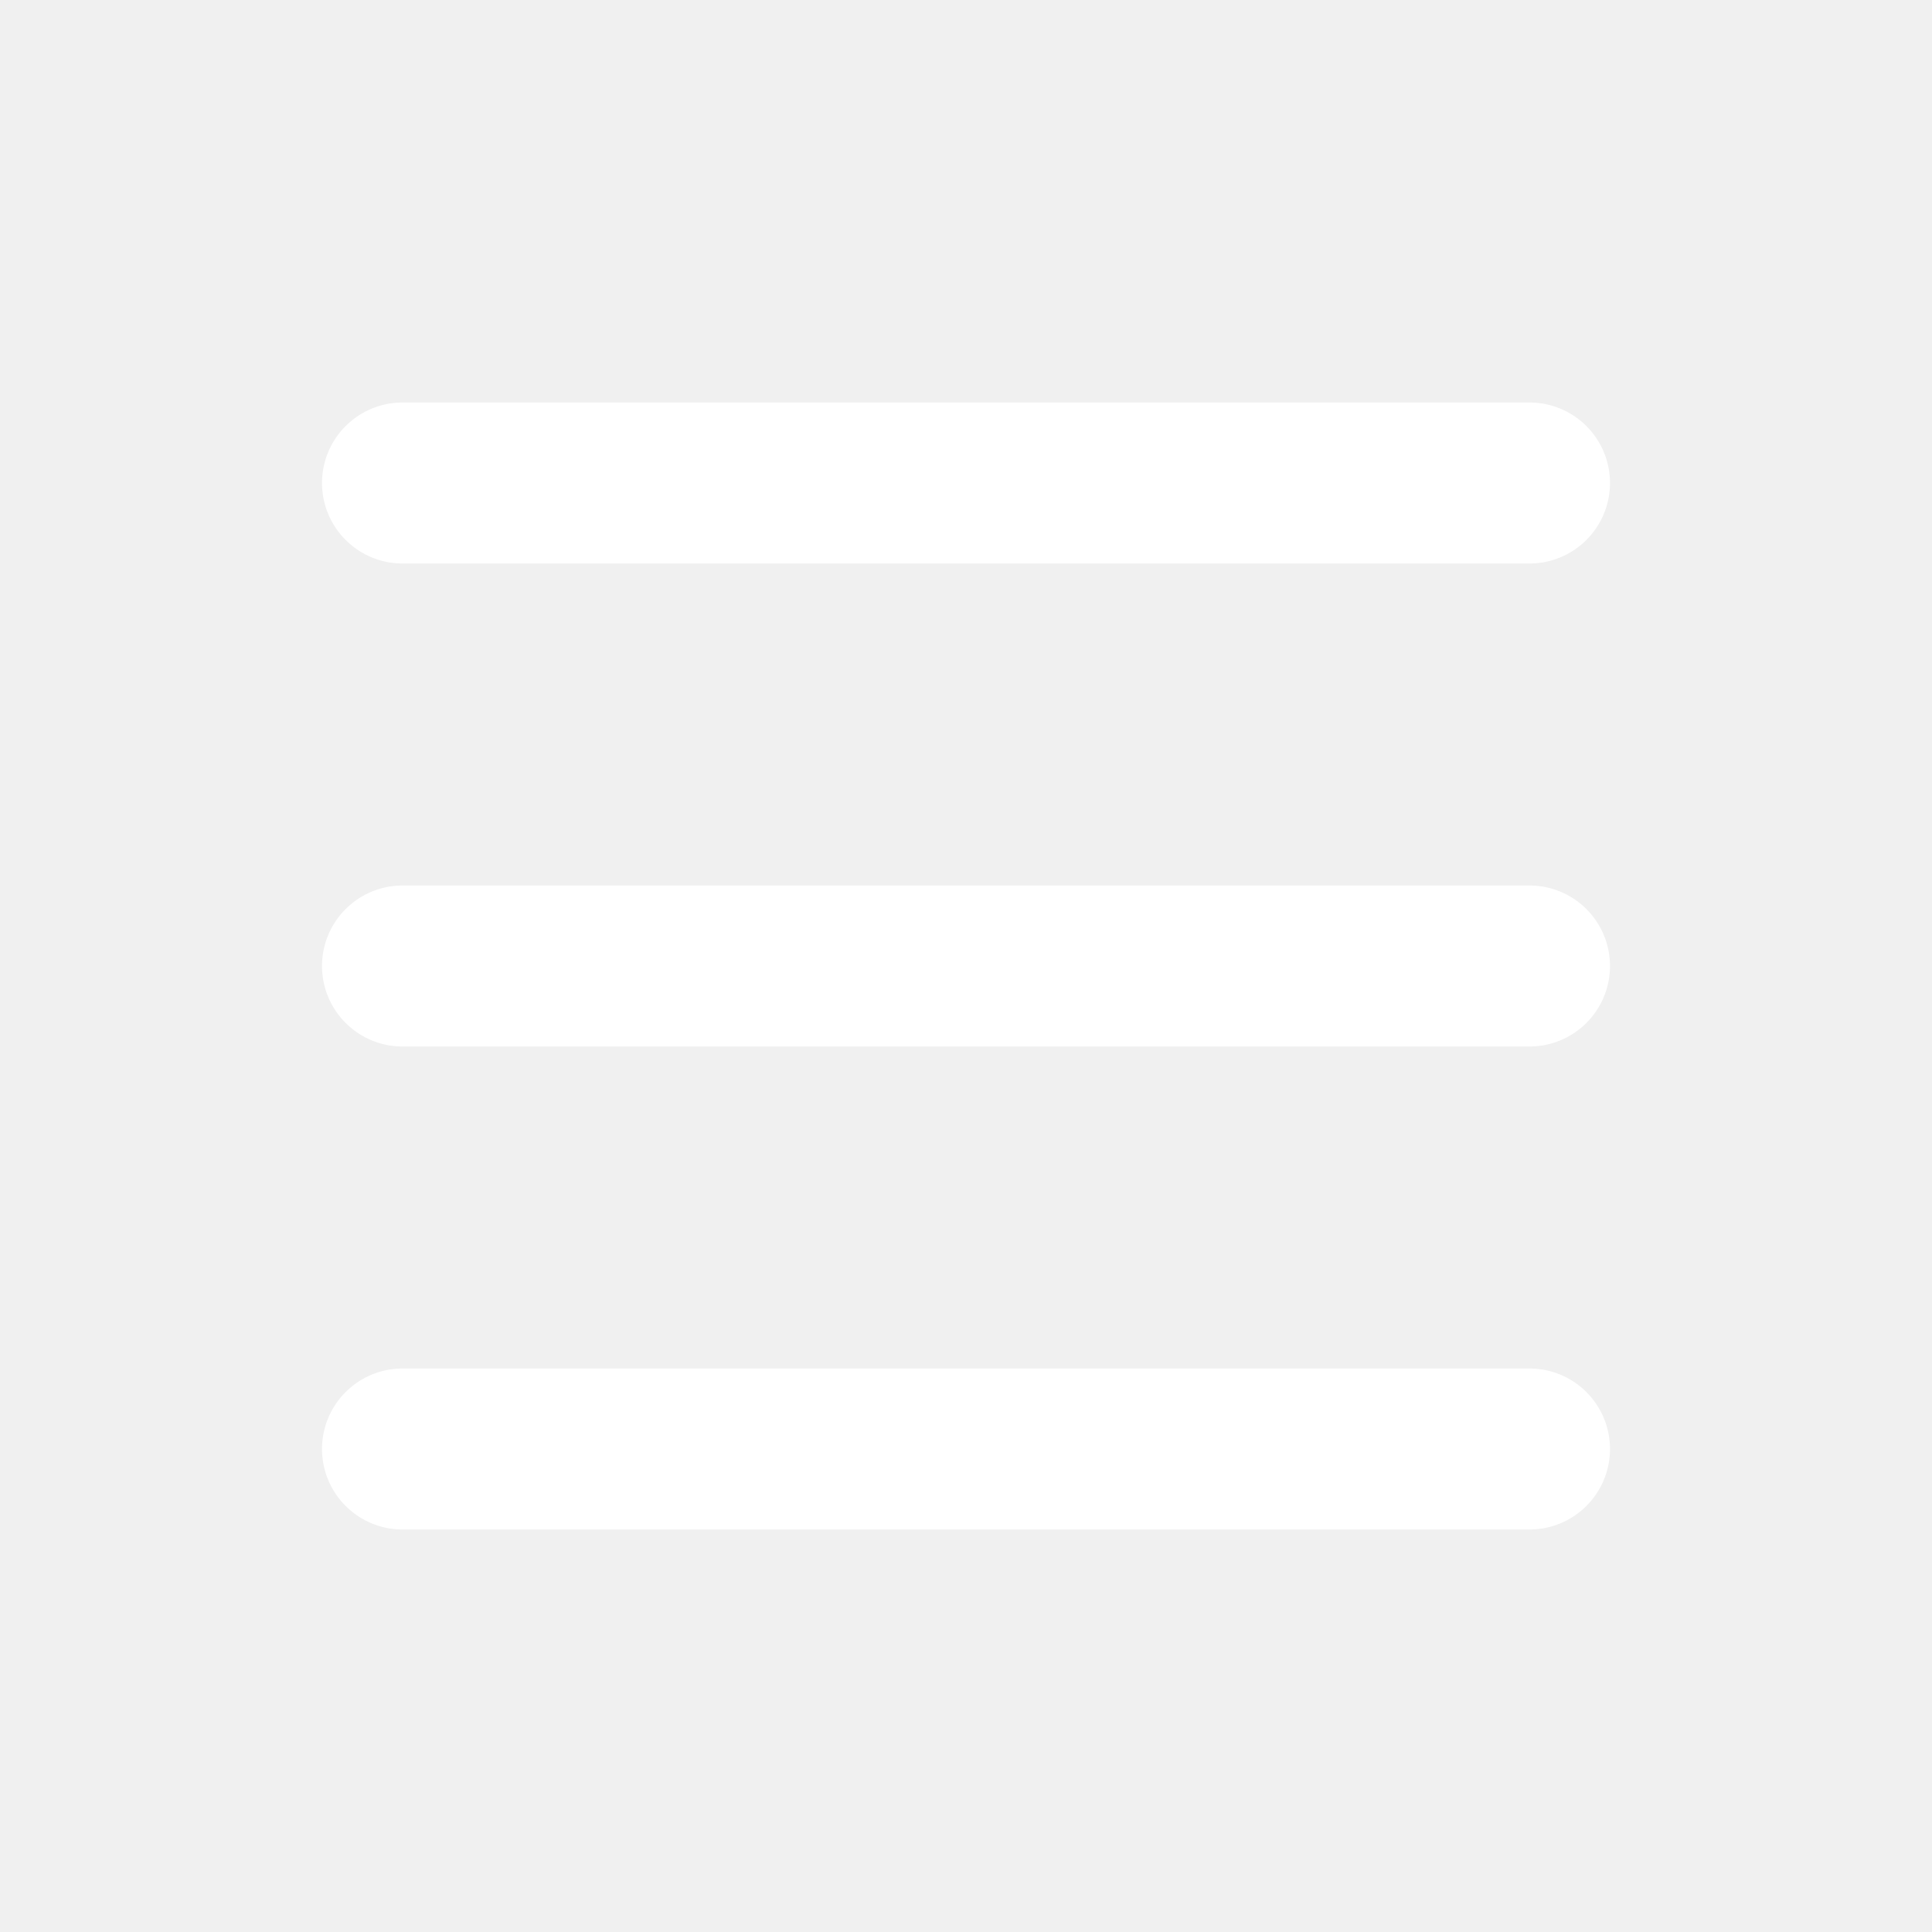
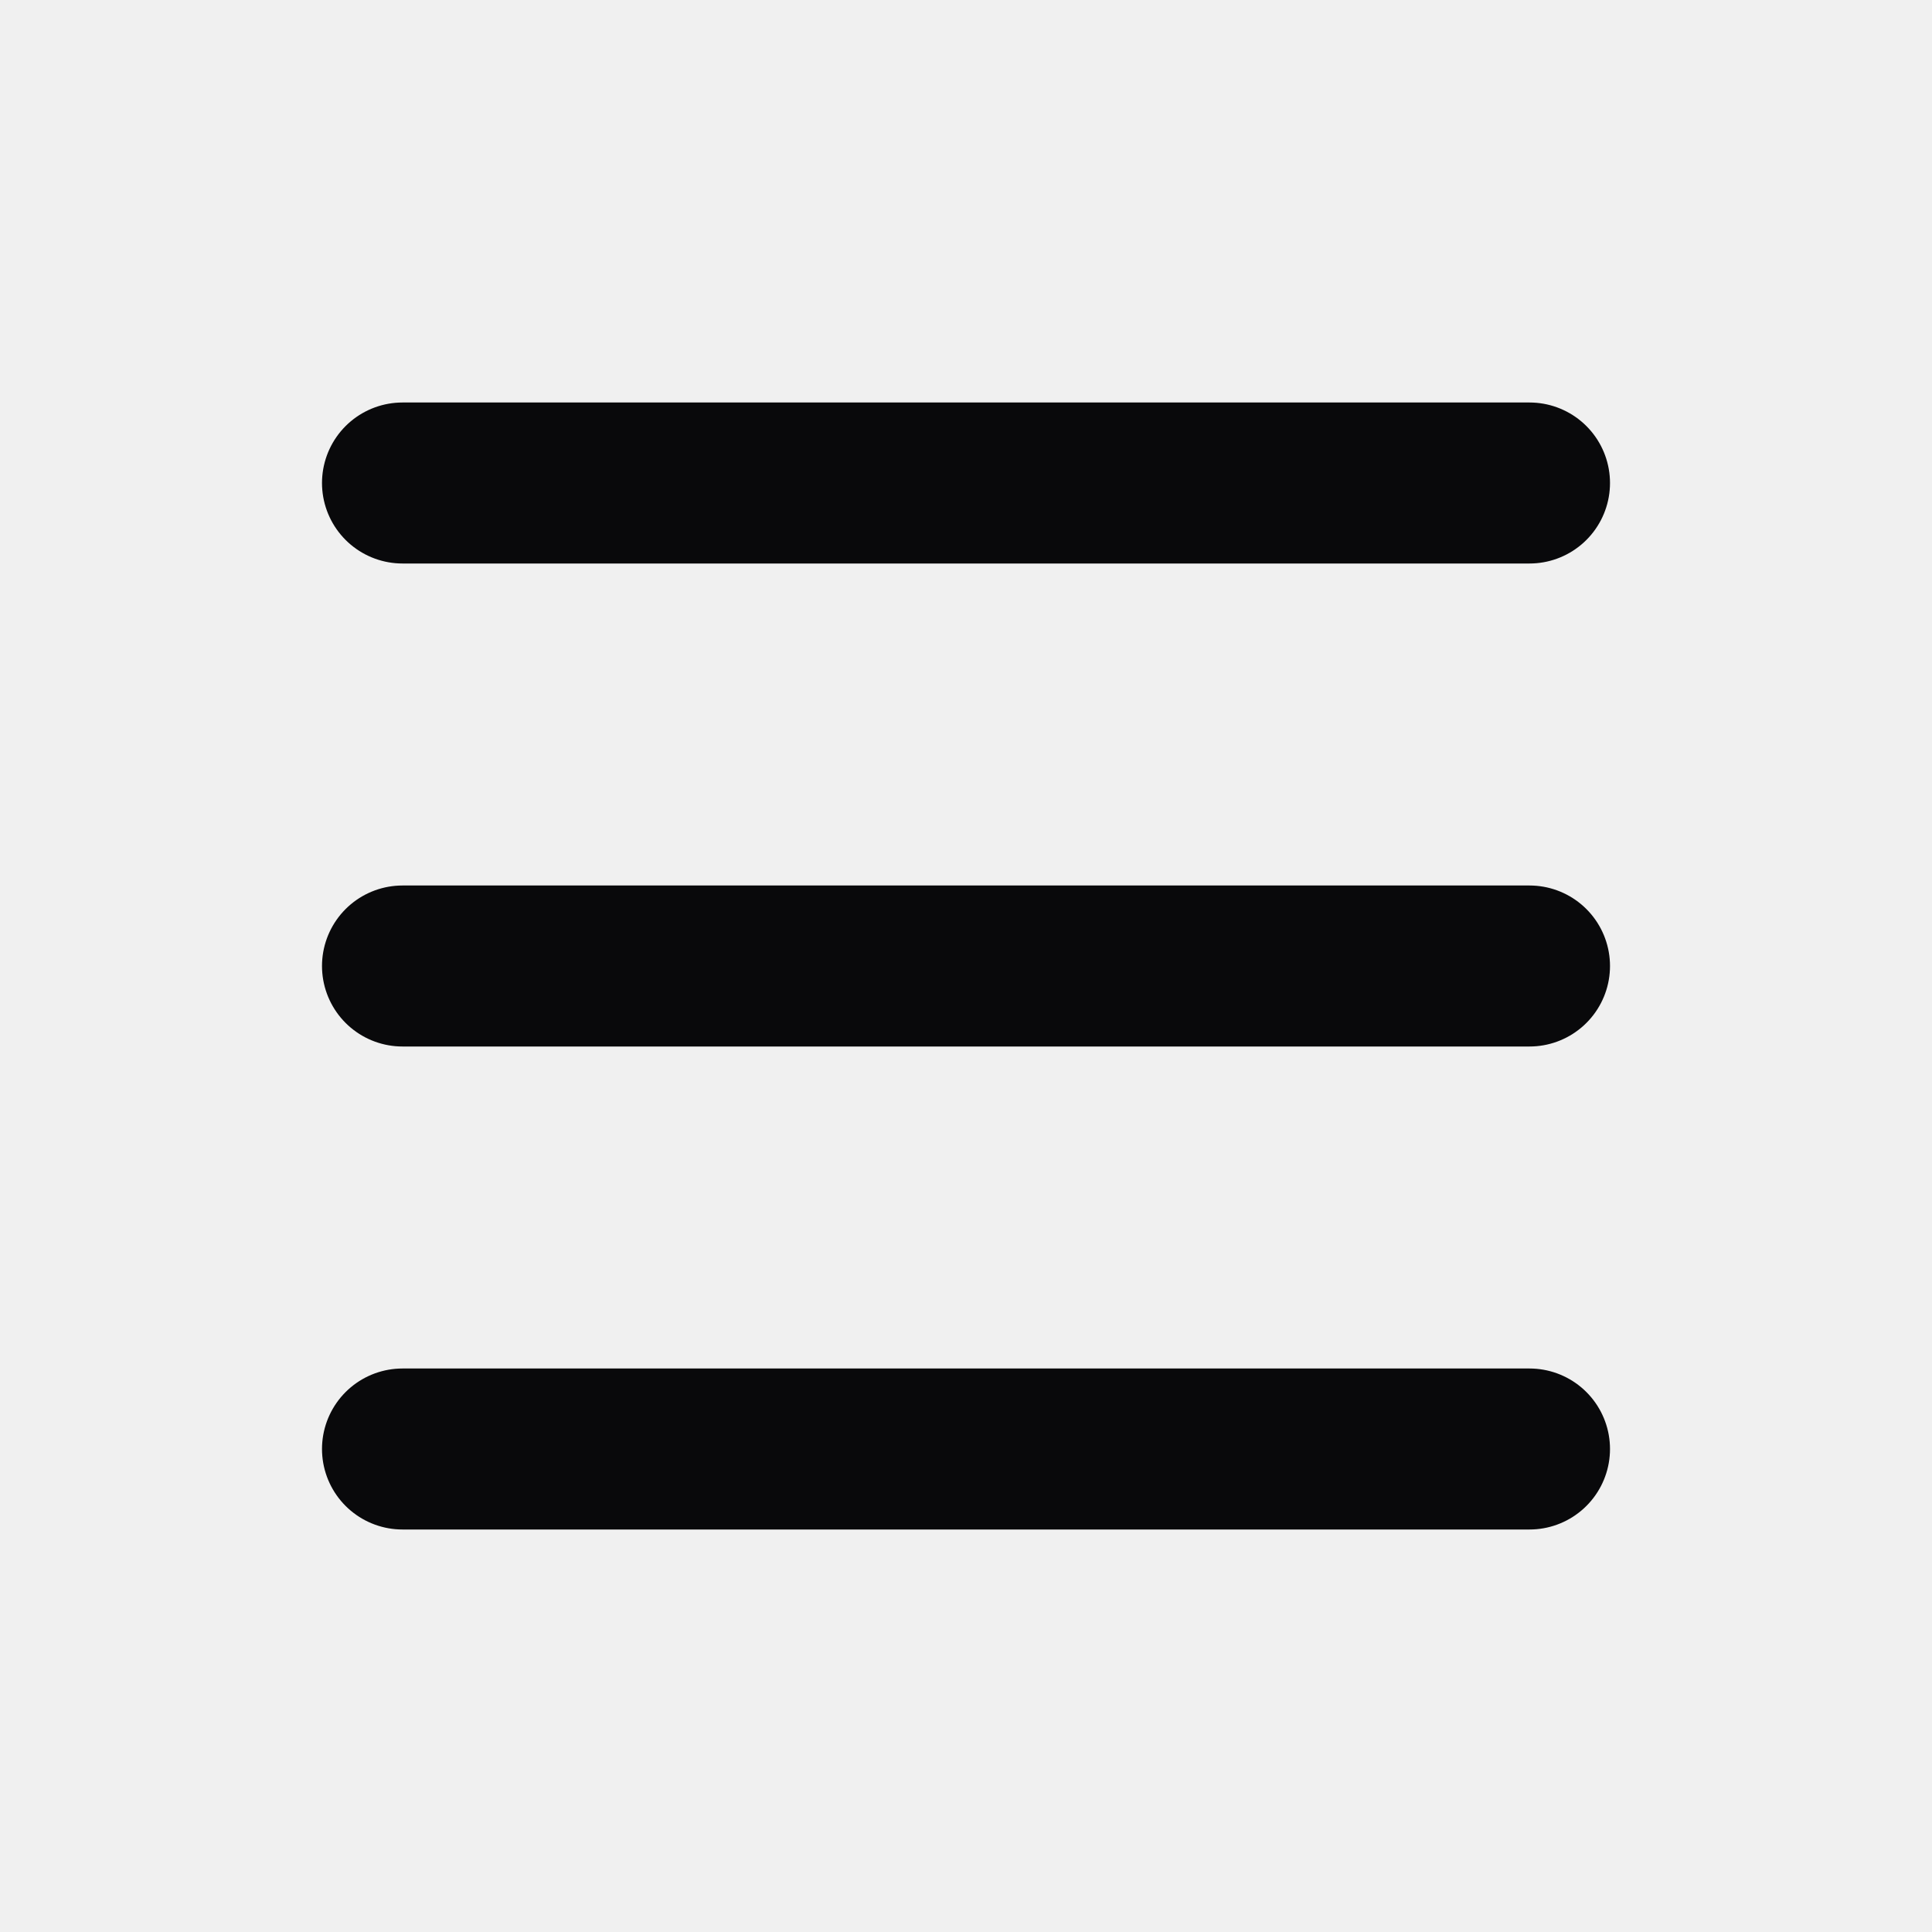
<svg xmlns="http://www.w3.org/2000/svg" width="24" height="24" viewBox="0 0 24 24" fill="none">
-   <path d="M5 12H19M5 6H19M5 18H19" stroke="white" stroke-width="2" stroke-linecap="round" stroke-linejoin="round" />
+   <path d="M5 12H19M5 6H19M5 18H19" stroke="#09090B" stroke-width="2" stroke-linecap="round" stroke-linejoin="round" />
</svg>
